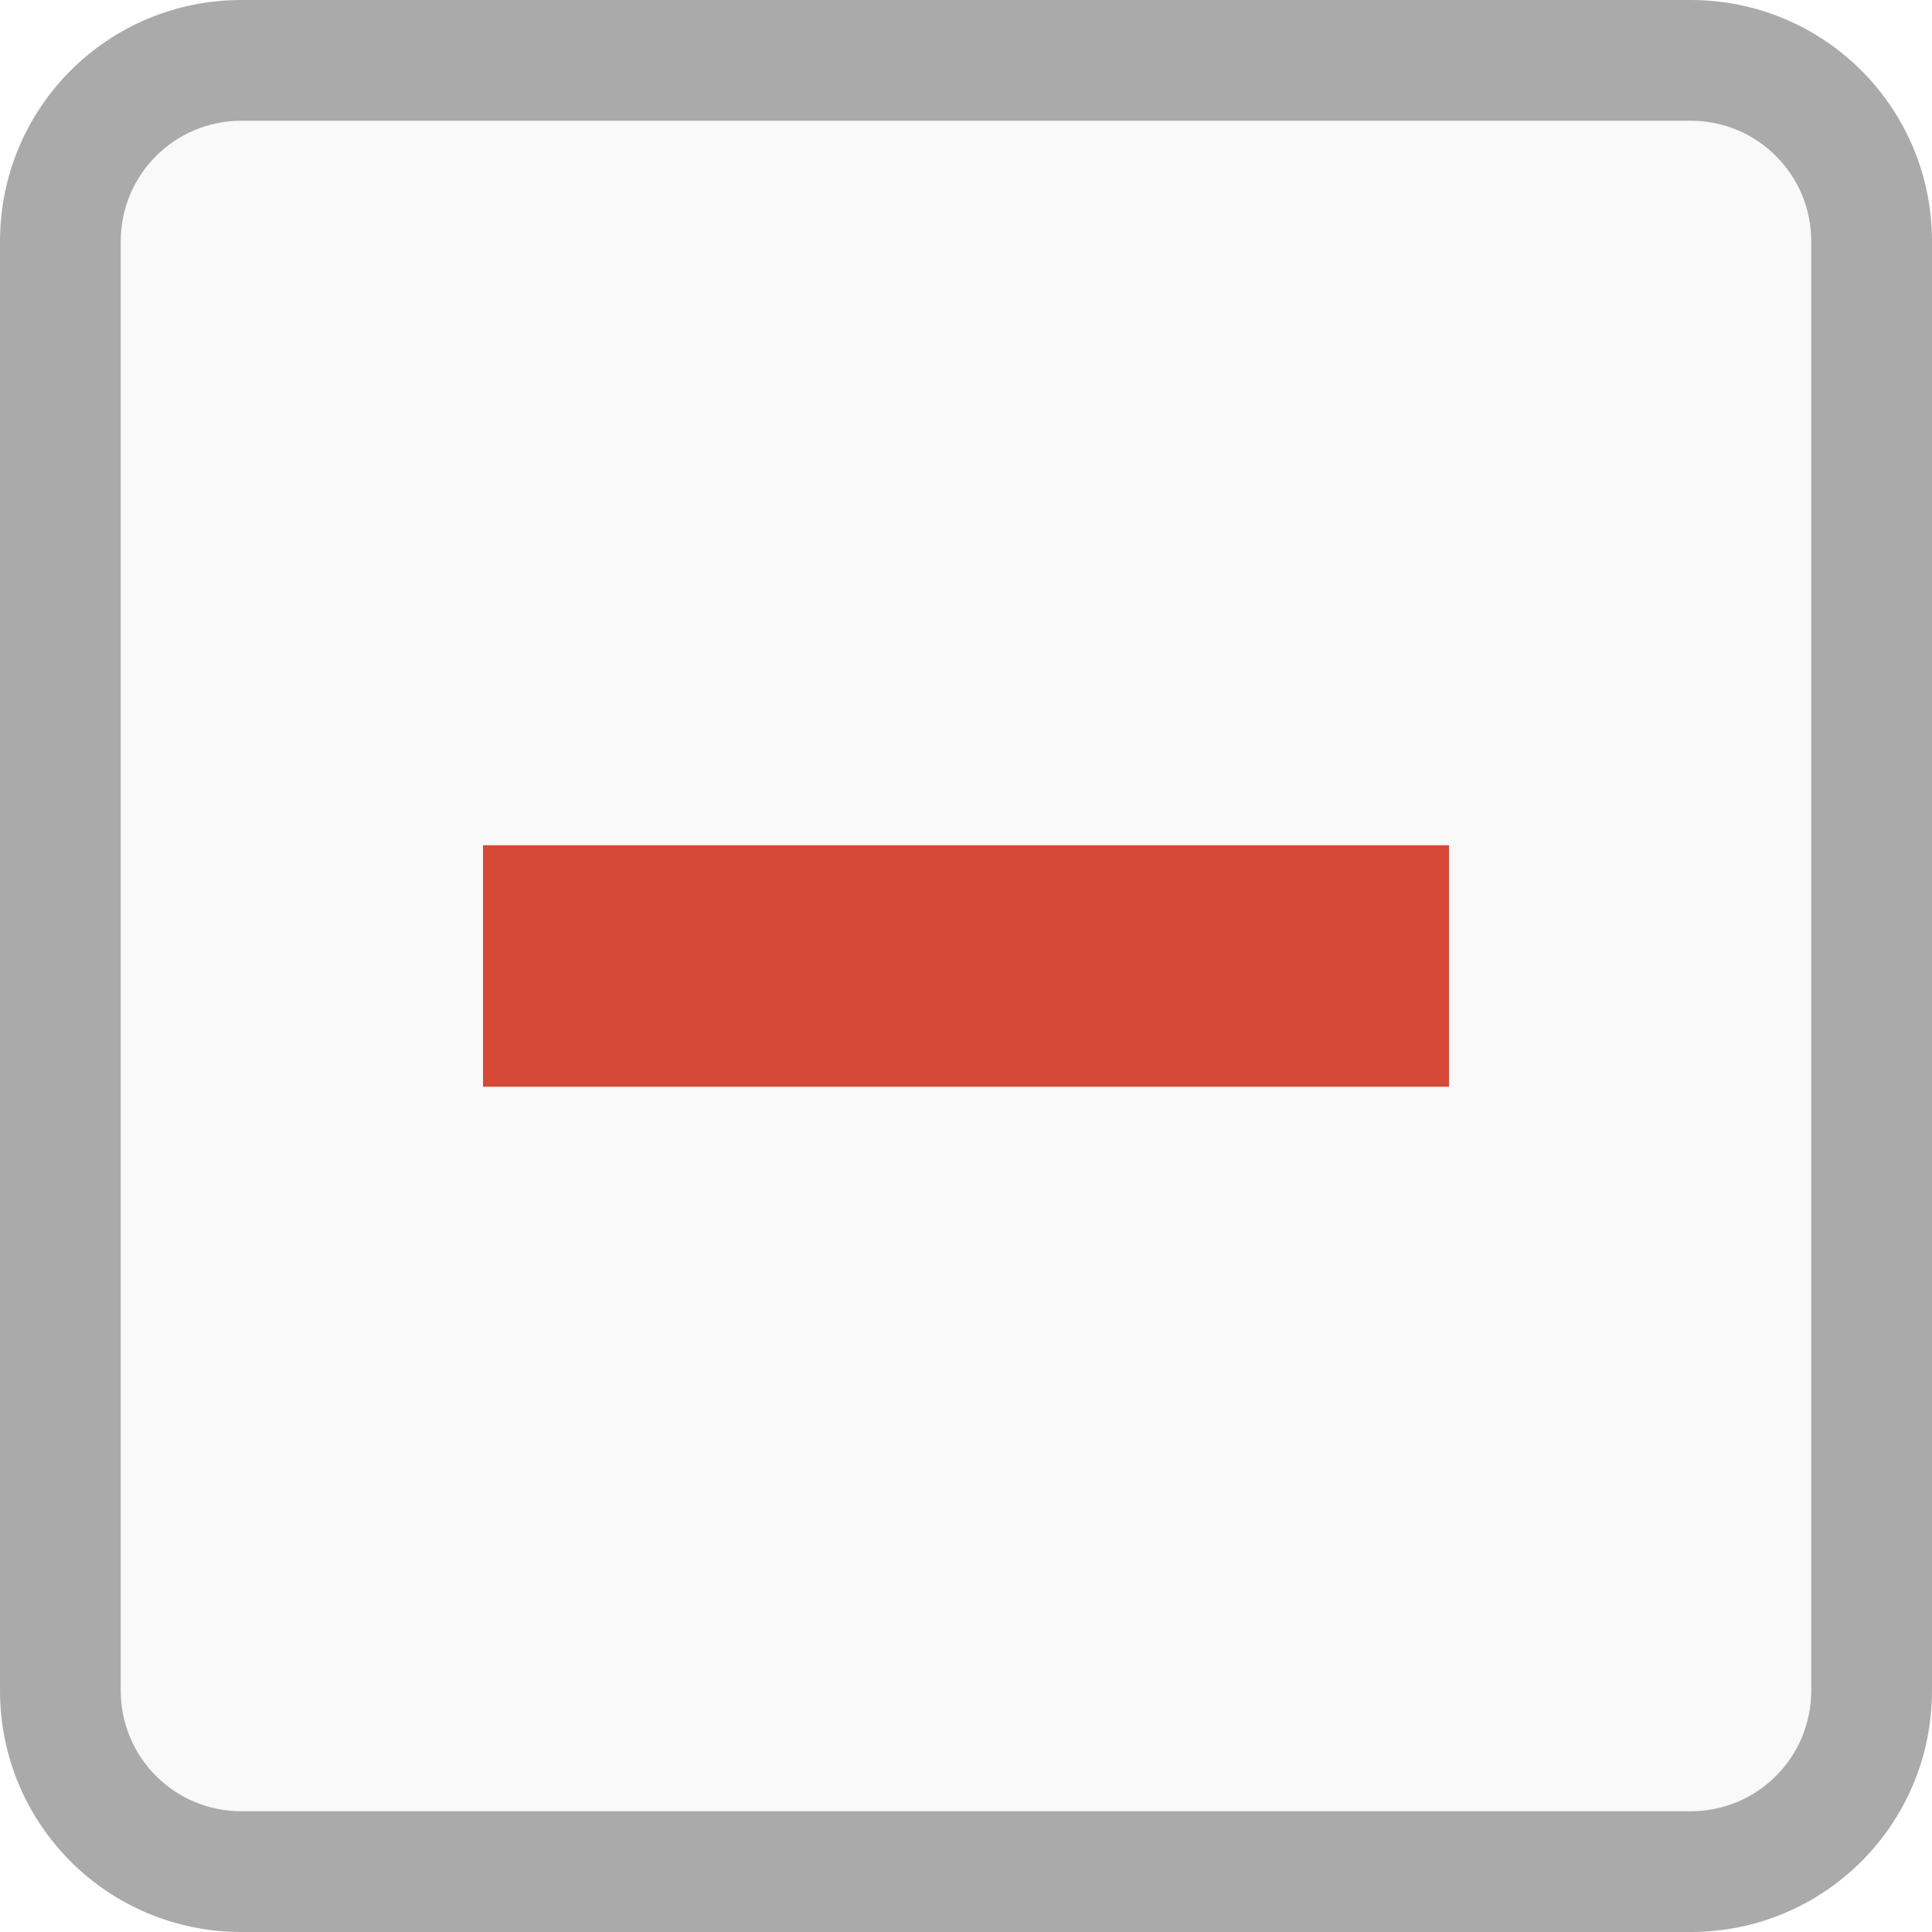
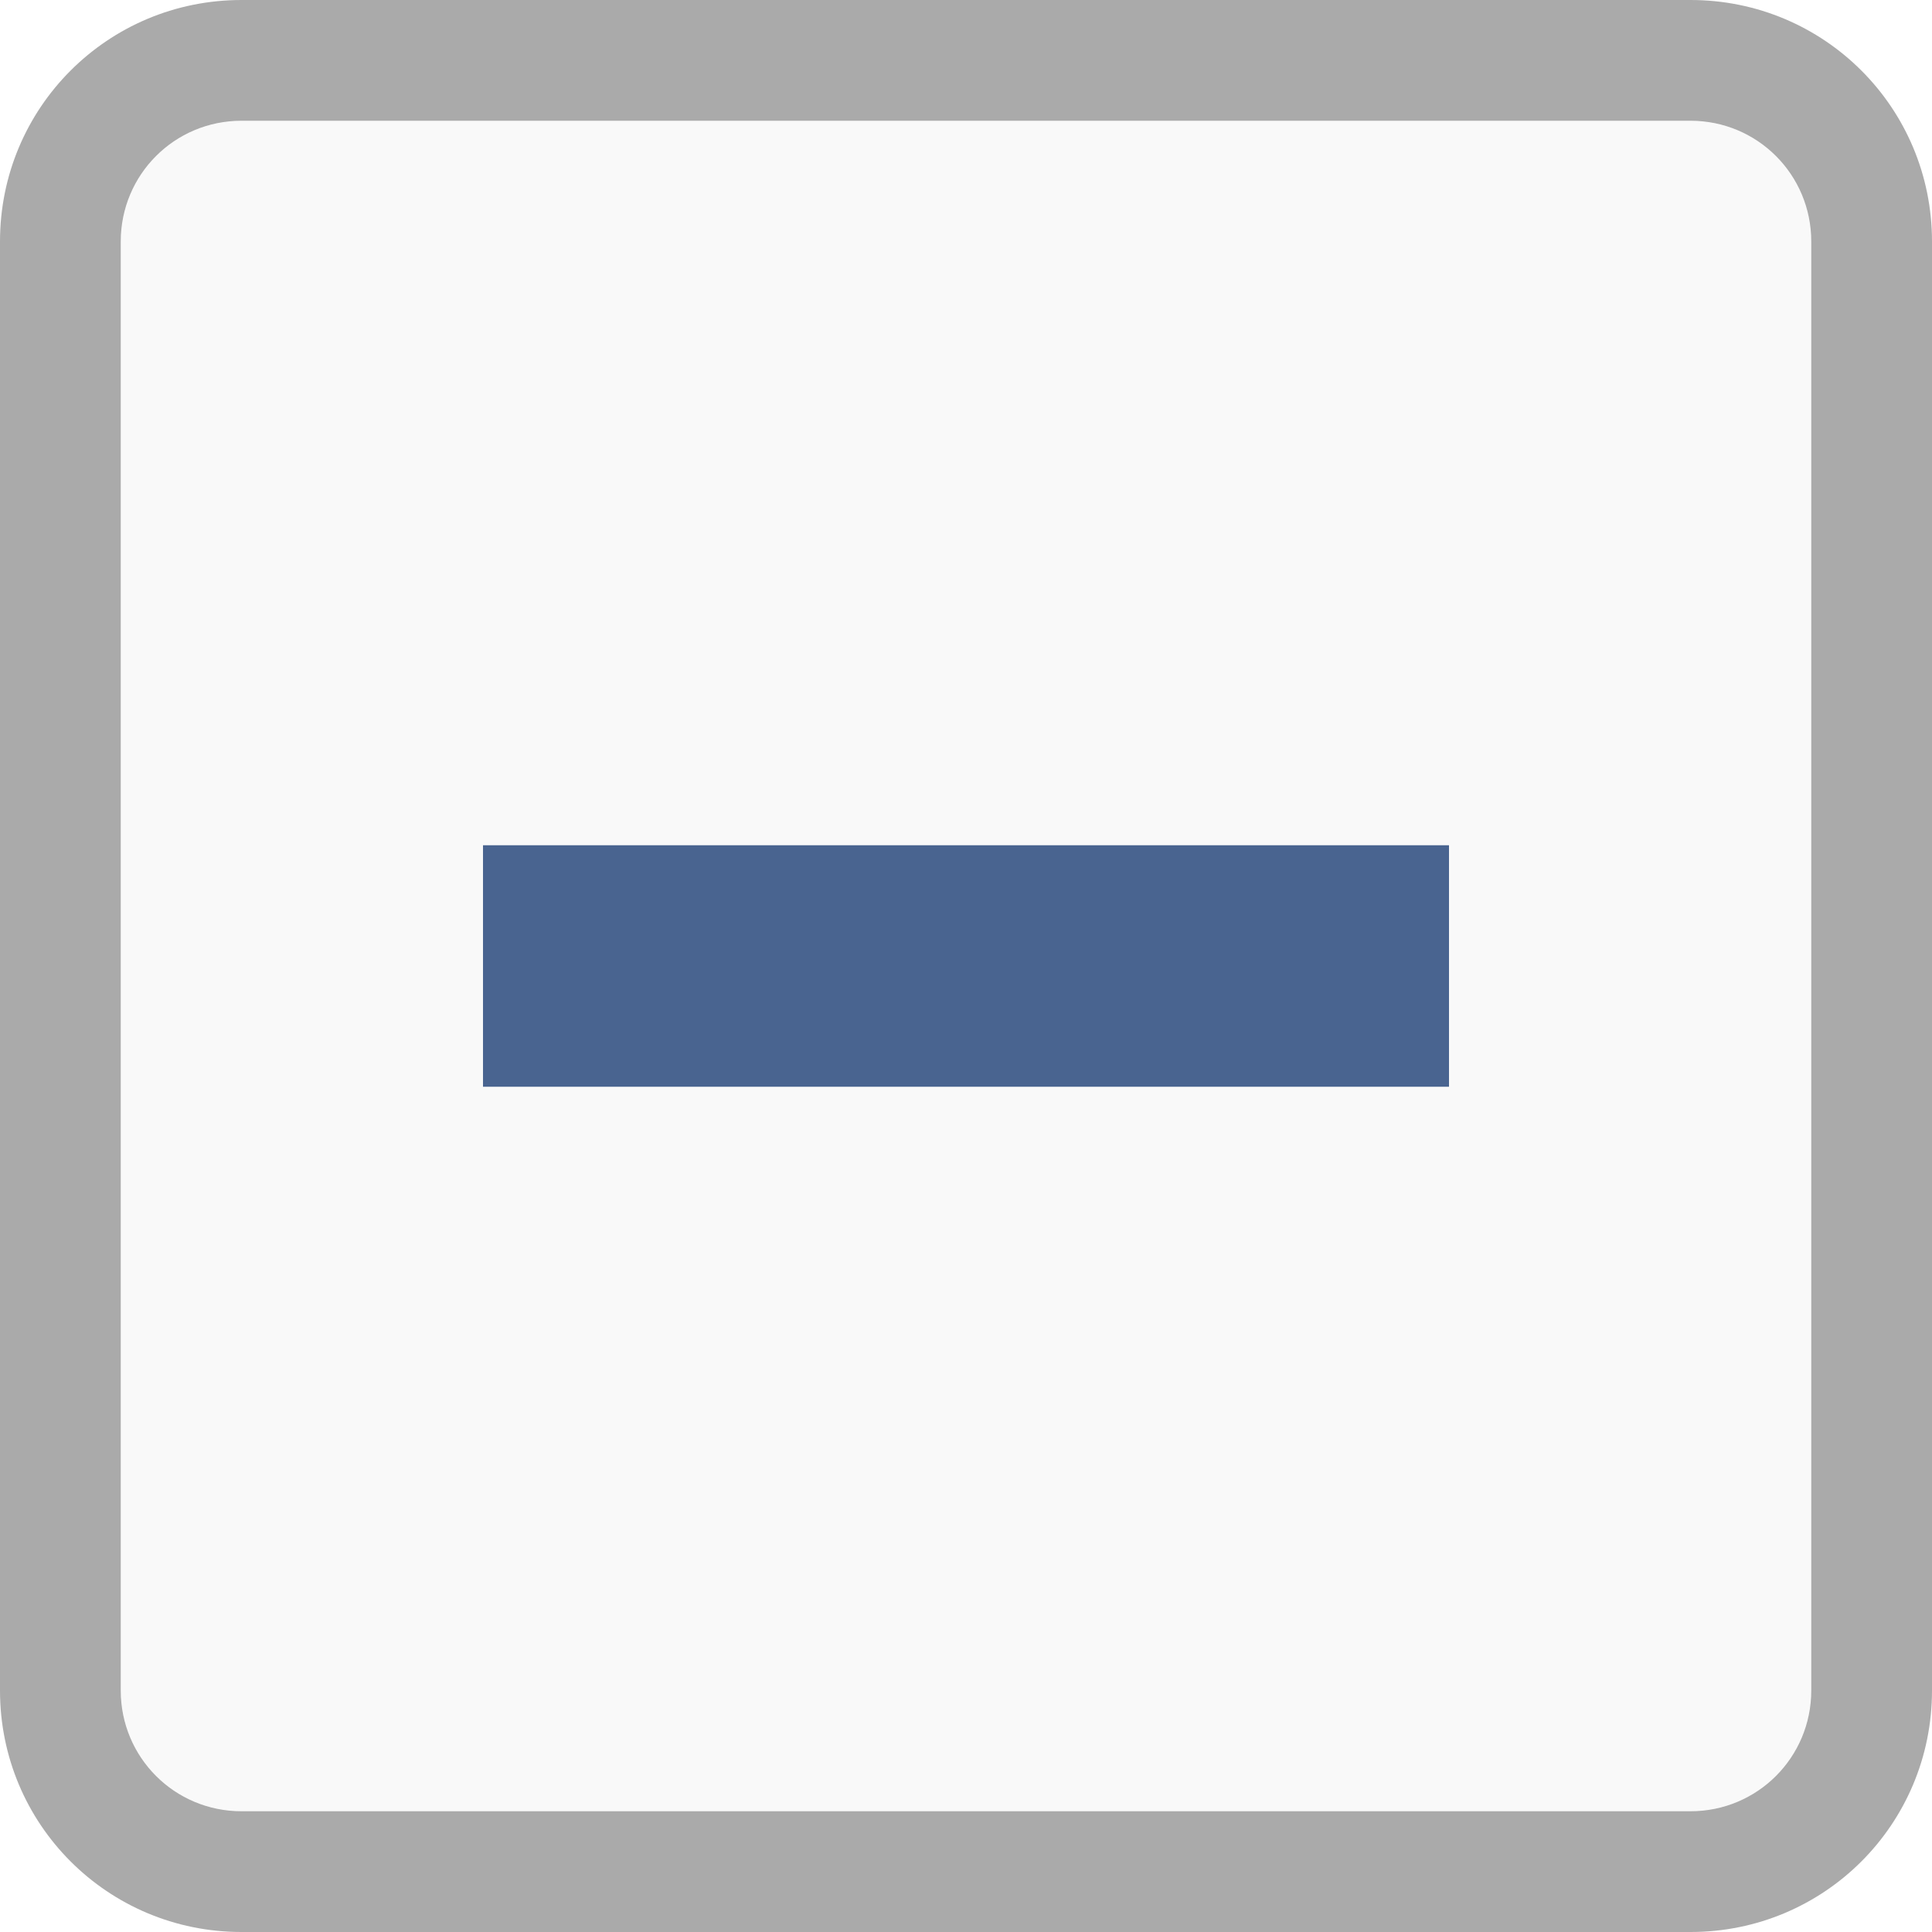
<svg xmlns="http://www.w3.org/2000/svg" viewBox="0 0 16 16">
  <g transform="translate(0 -1036.362)">
    <rect width="14" x="1" y="1" rx="1" height="14" style="fill:#f9f9f9" transform="translate(0 1036.362)" />
    <path style="fill:#aaa" d="M 2 0 C 0.892 0 3.2526065e-18 0.892 0 2 L 0 14 C 0 15.108 0.892 16 2 16 L 14 16 C 15.108 16 16 15.108 16 14 L 16 2 C 16 0.892 15.108 3.2526065e-18 14 0 L 2 0 z M 2 1 L 14 1 C 14.554 1 15 1.446 15 2 L 15 14 C 15 14.554 14.554 15 14 15 L 2 15 C 1.446 15 1 14.554 1 14 L 1 2 C 1 1.446 1.446 1 2 1 z " transform="translate(0 1036.362)" />
-     <rect width="8" x="4" y="1043.362" height="2" style="fill:#d64937" />
+     <rect width="8" x="4" y="1043.362" height="2" style="fill:#496490" />
  </g>
</svg>
